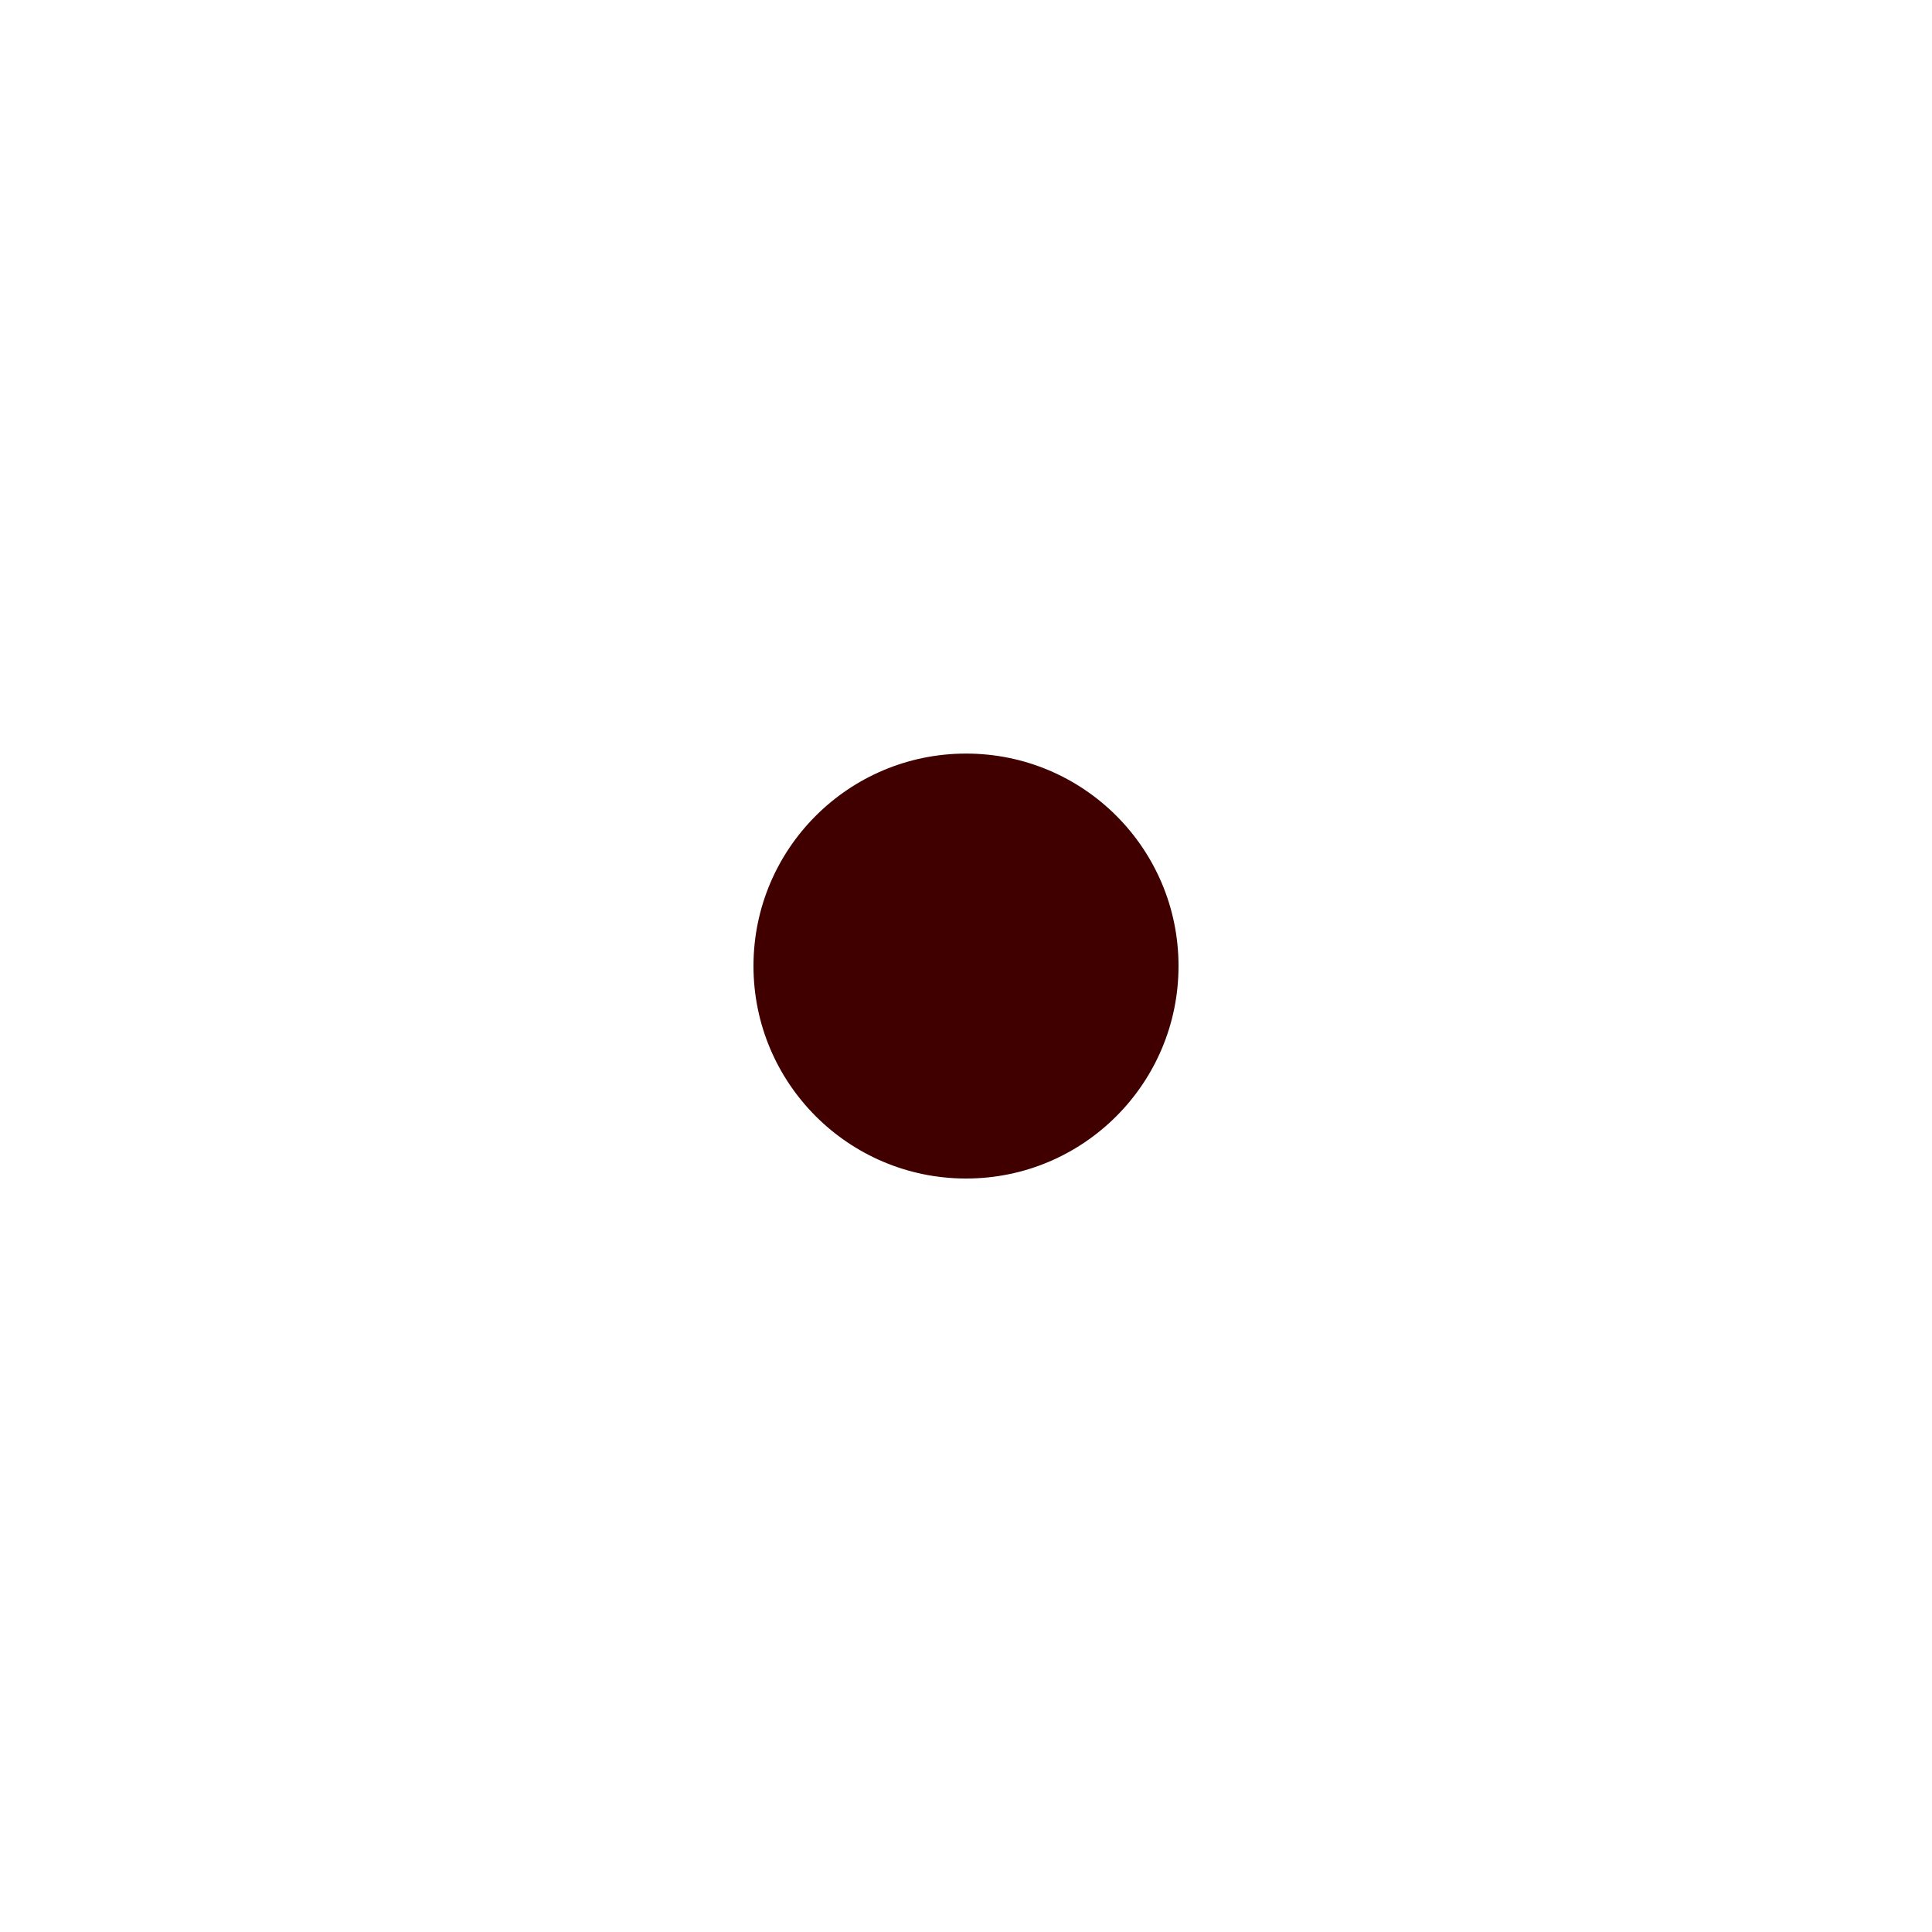
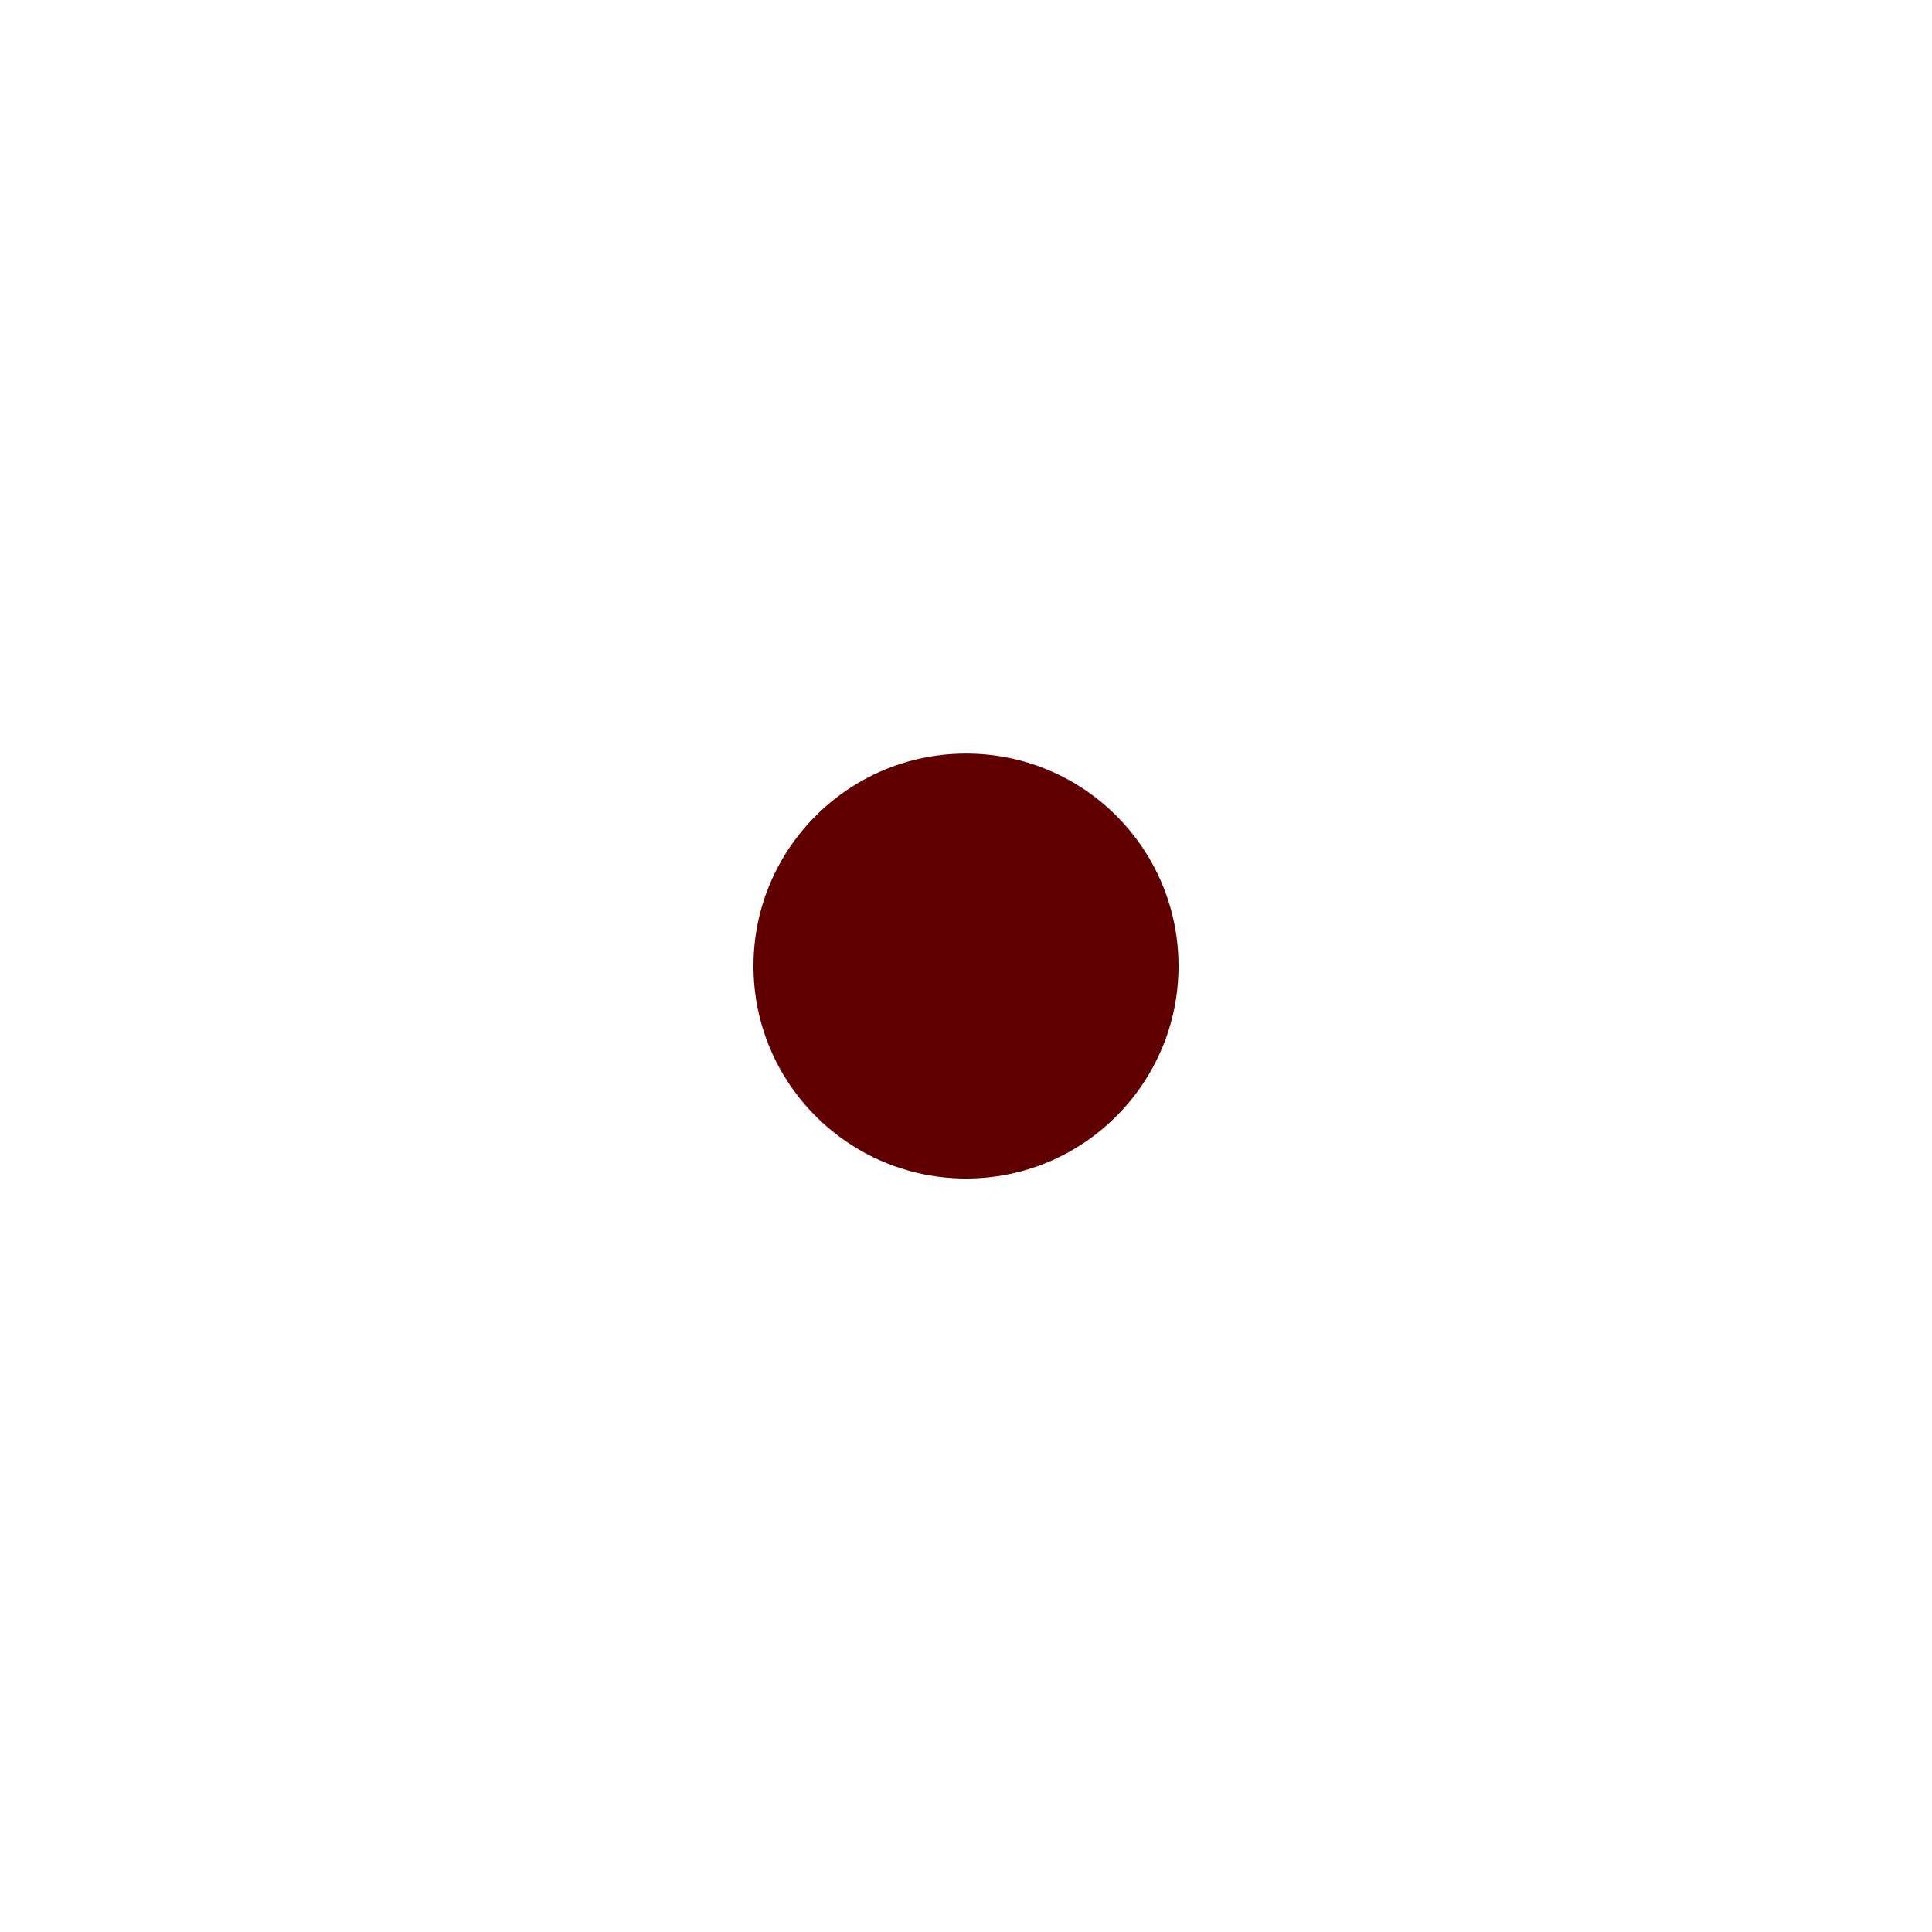
<svg xmlns="http://www.w3.org/2000/svg" version="1.1" width="20" height="20" viewBox="0 0 20 20">
-   <path fill="#400000" d="M7.8 10c0 1.215 0.986 2.2 2.201 2.2s2.199-0.986 2.199-2.2c0-1.215-0.984-2.199-2.199-2.199s-2.201 0.984-2.201 2.199z" />
+   <path fill="#600000" d="M7.8 10c0 1.215 0.986 2.2 2.201 2.2s2.199-0.986 2.199-2.2c0-1.215-0.984-2.199-2.199-2.199s-2.201 0.984-2.201 2.199z" />
</svg>
